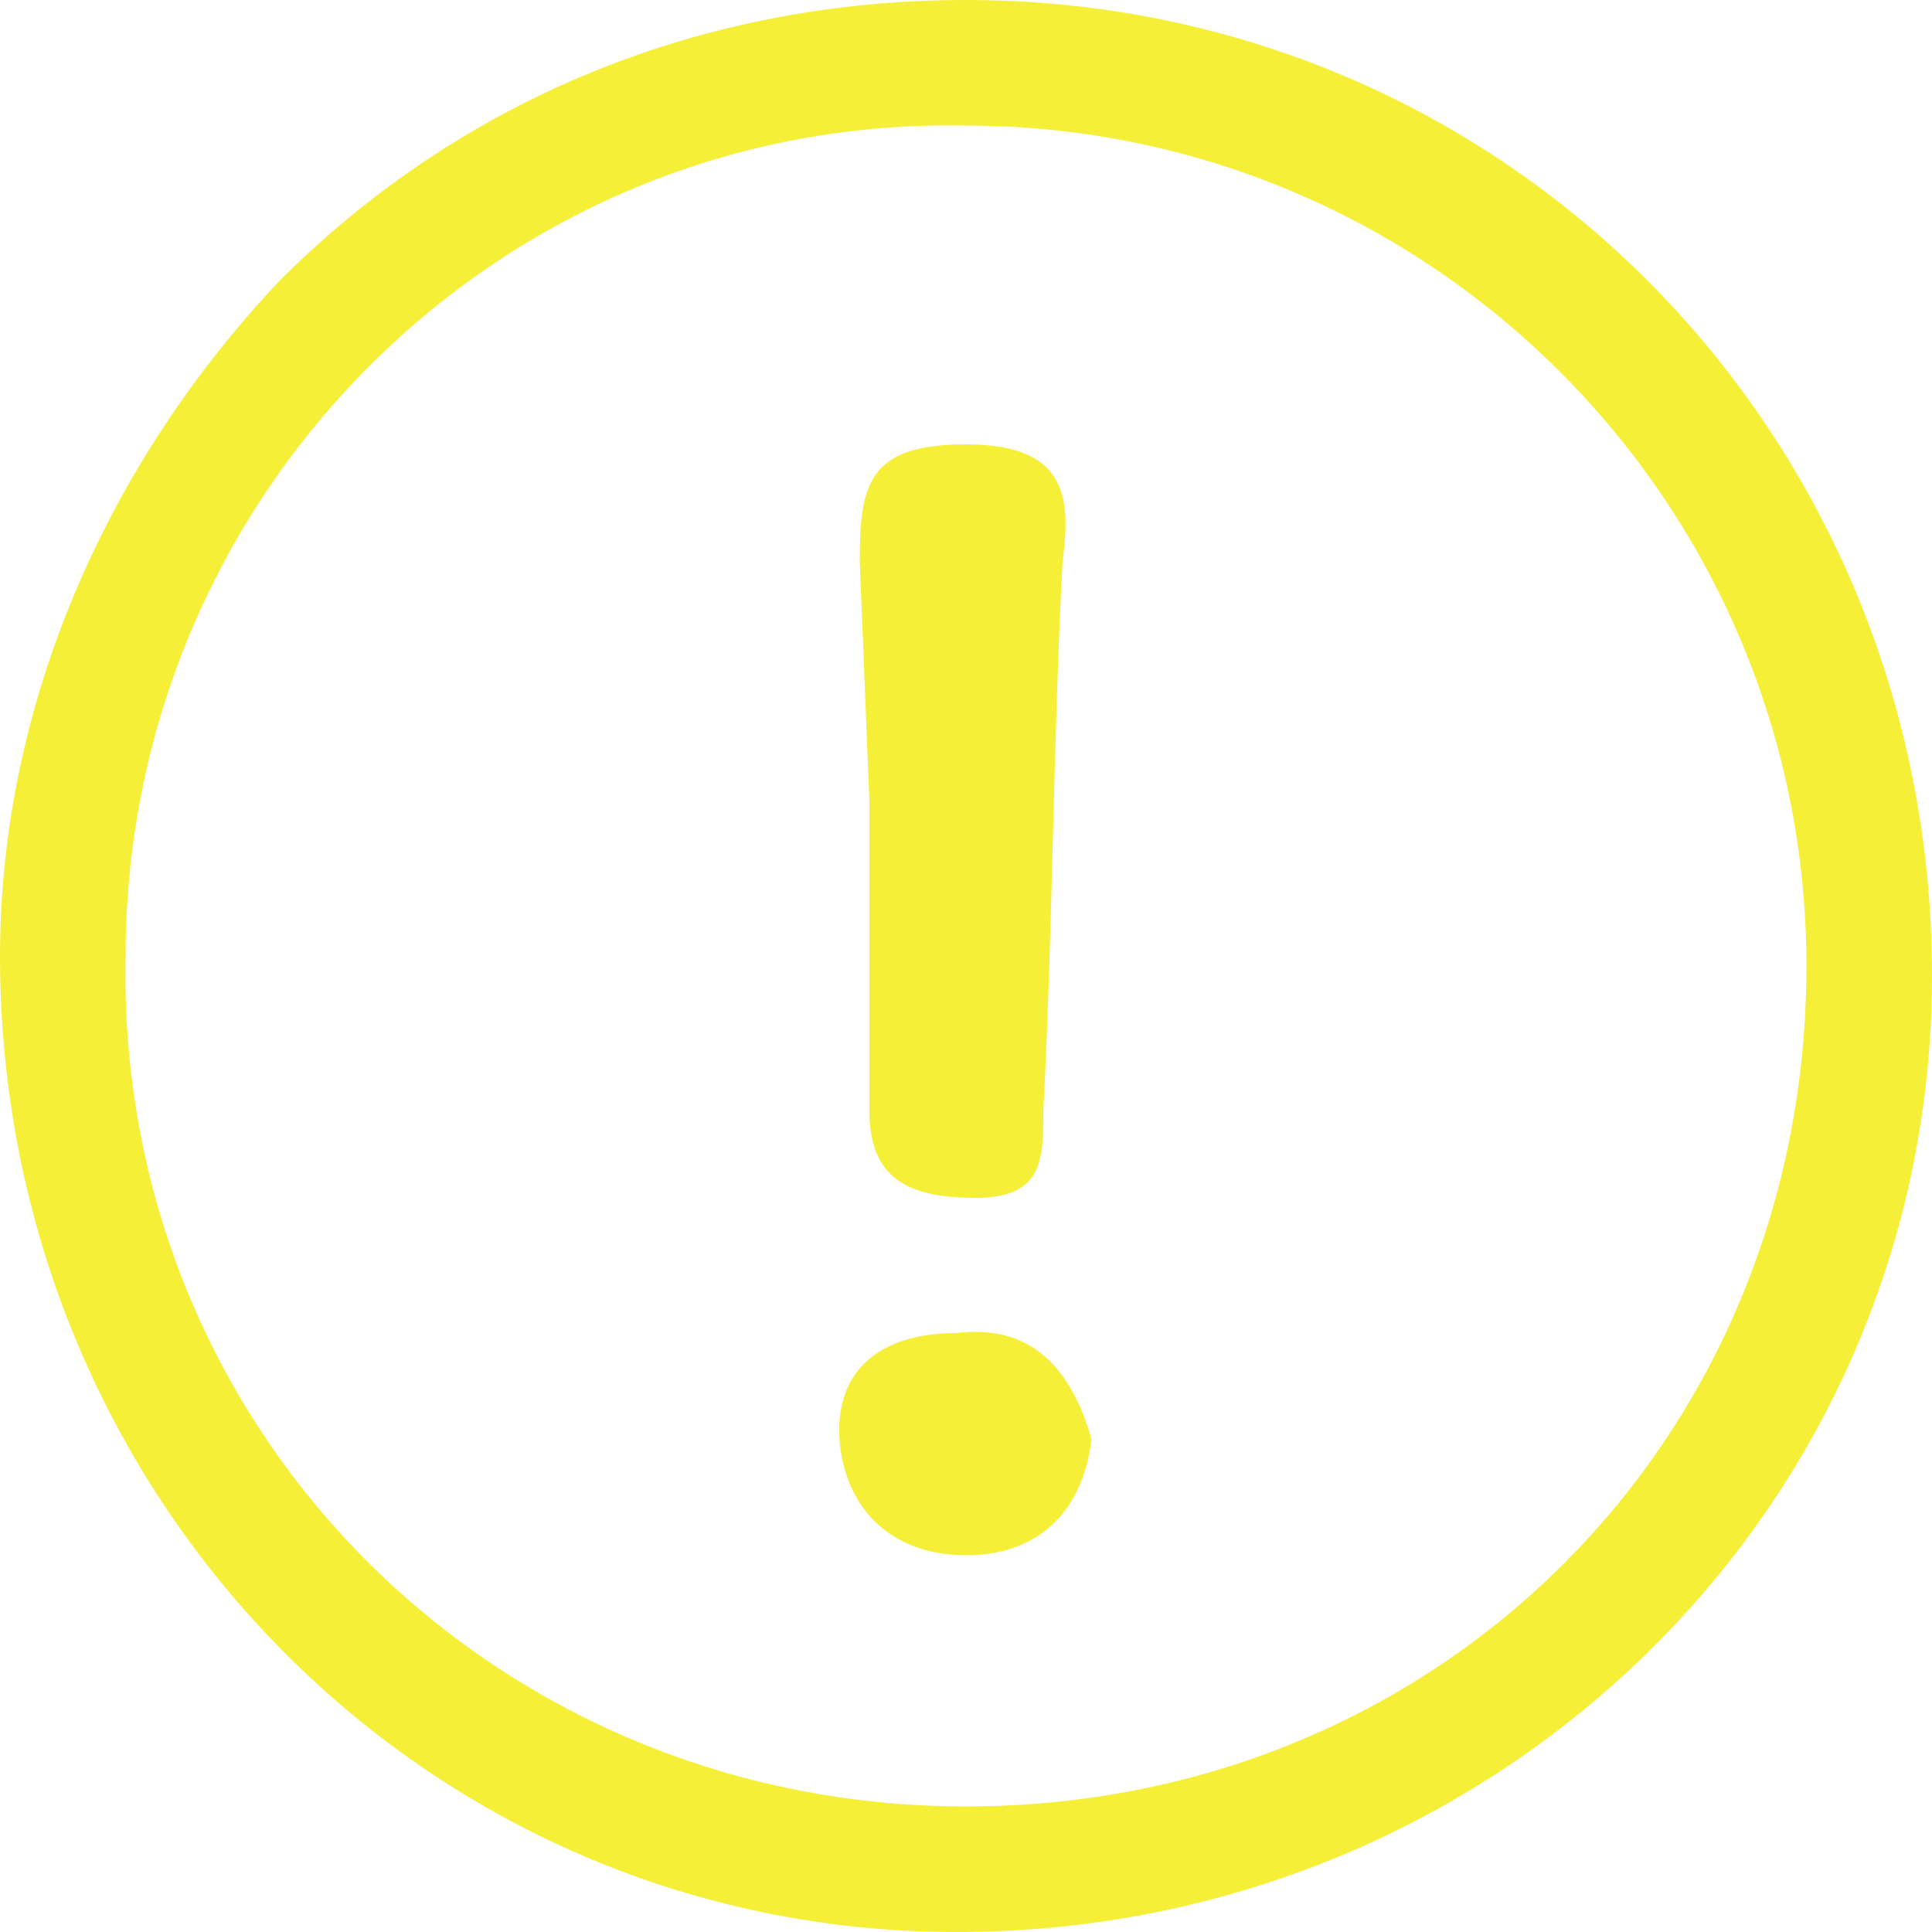
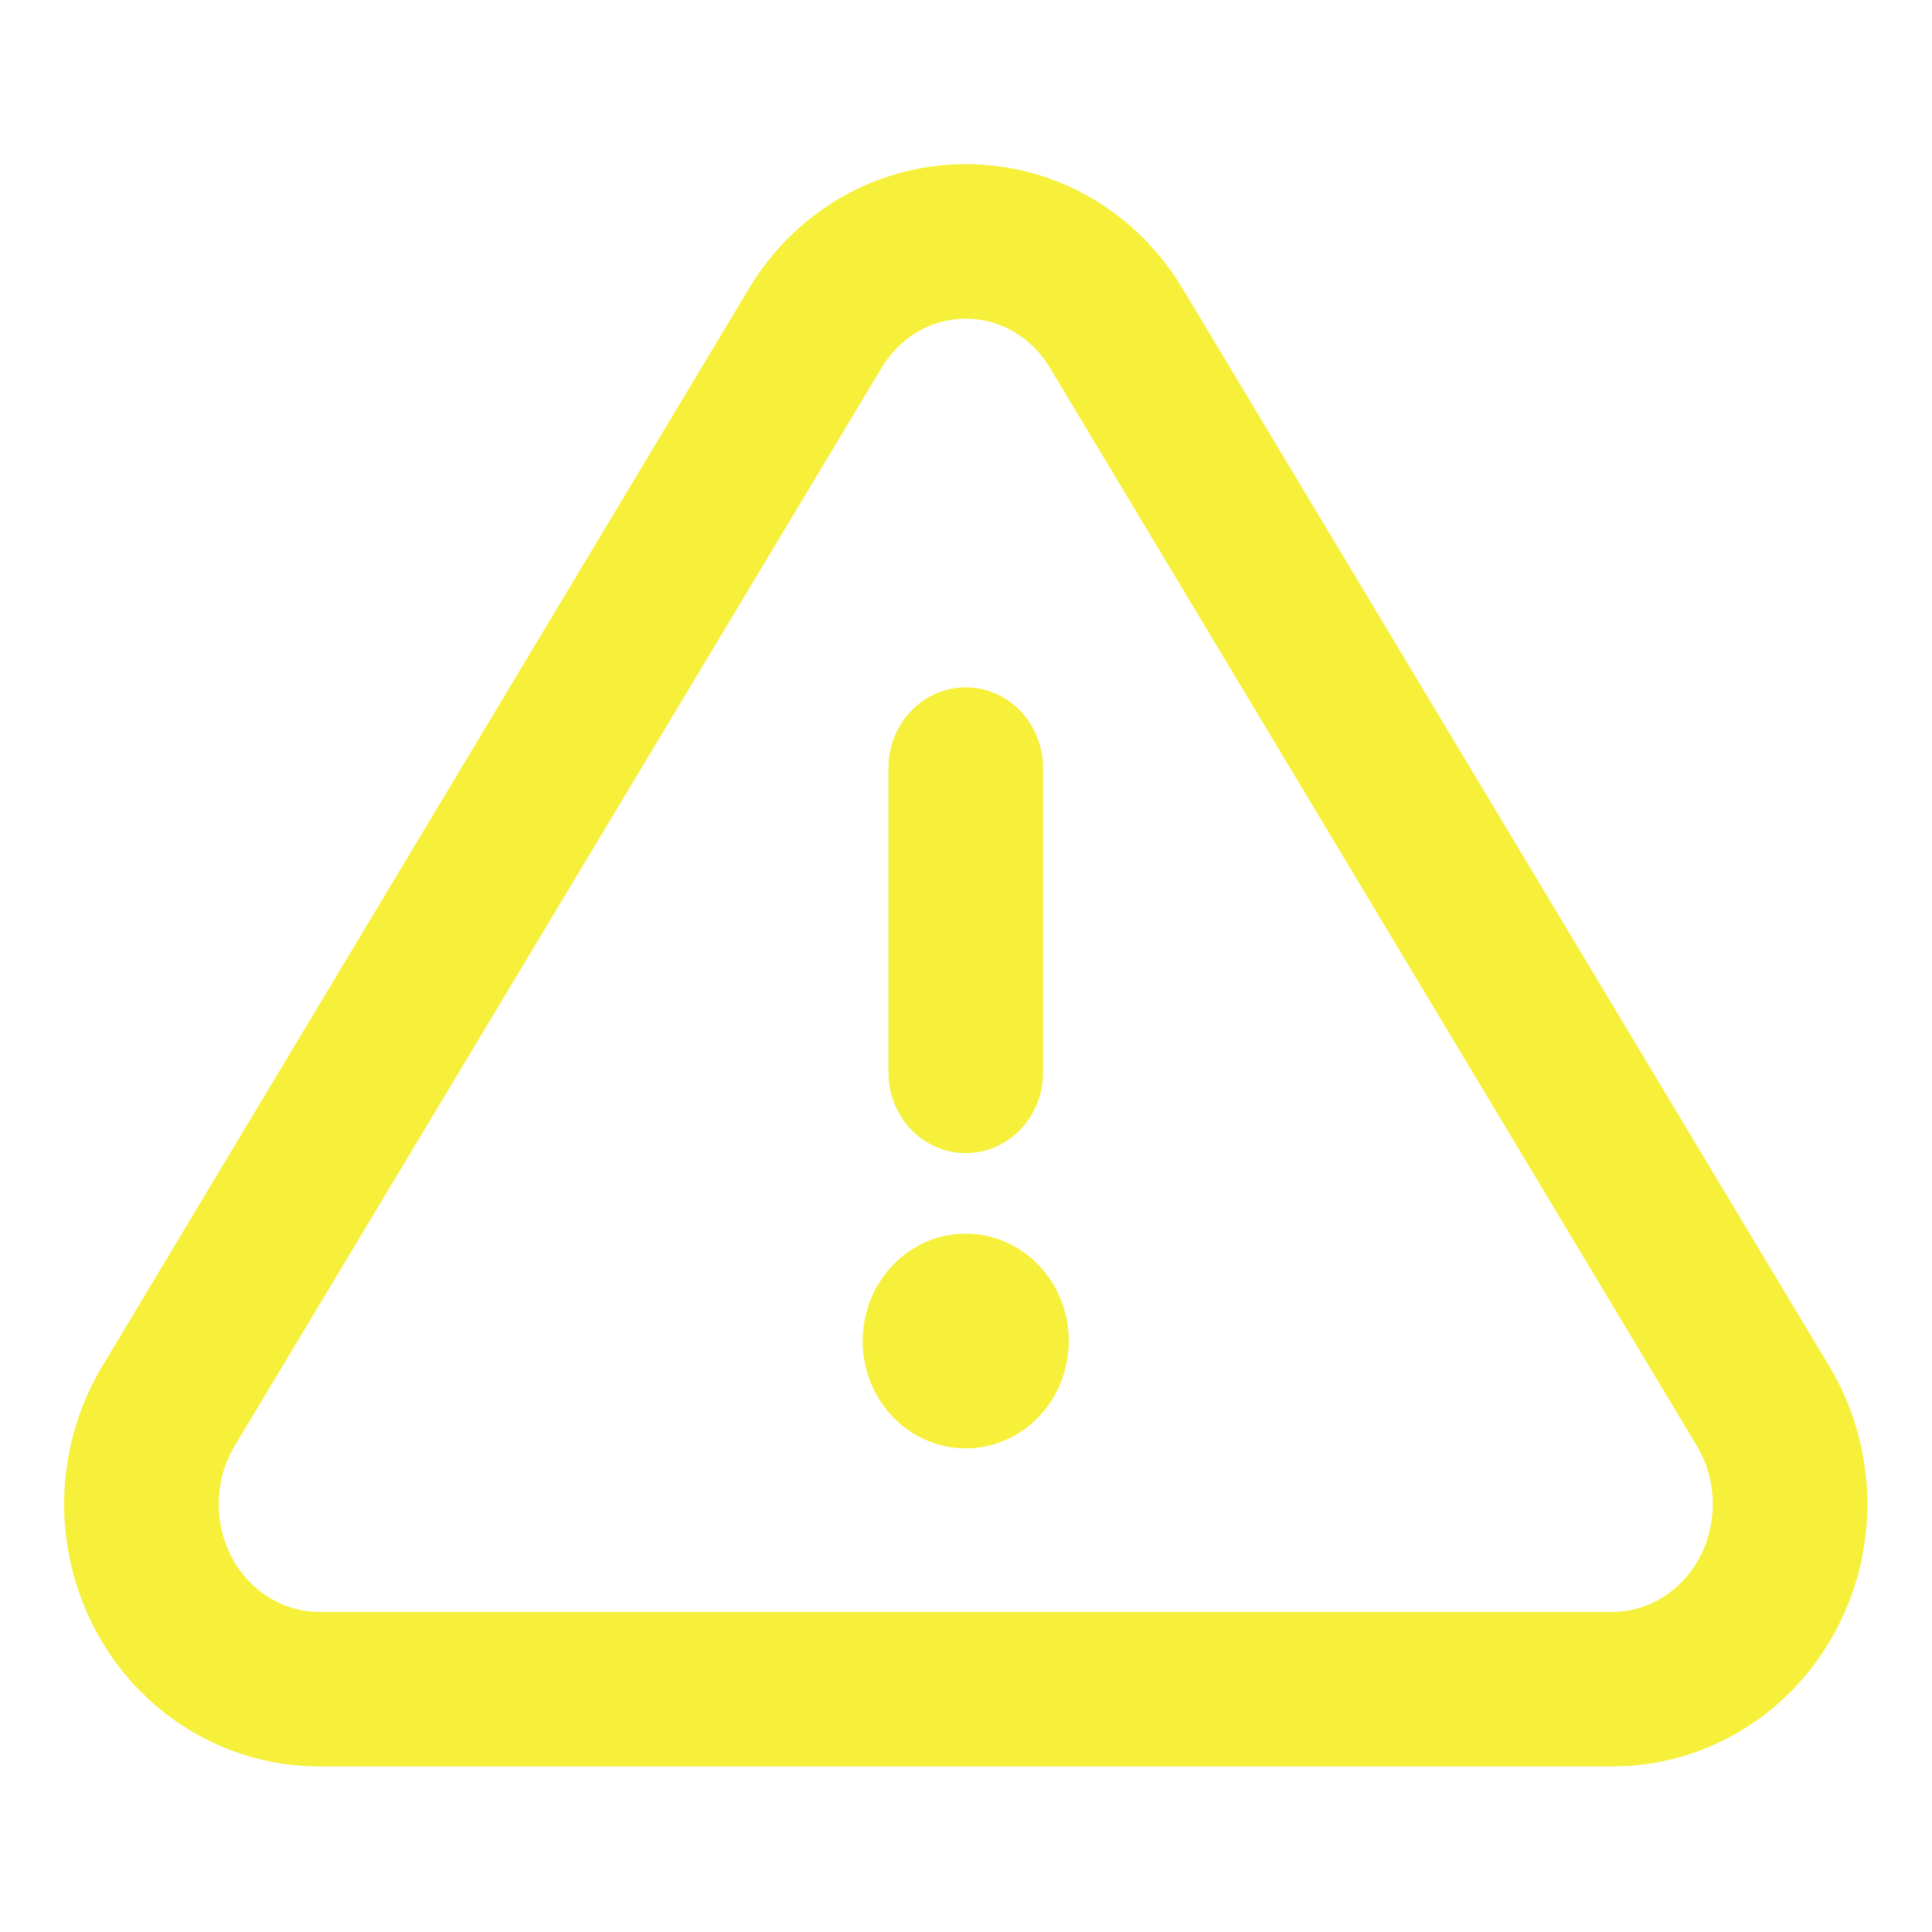
- <svg xmlns="http://www.w3.org/2000/svg" t="1774537815495" class="icon" viewBox="0 0 1024 1024" version="1.1" p-id="2572" width="64" height="64">
-   <path d="M512 0C373.76 0 245.76 51.2 148.48 148.48 56.32 245.76 0 373.76 0 506.88 0 793.6 225.28 1024 506.88 1024c286.72 0 517.12-225.28 517.12-506.88C1024 230.4 798.72 0 512 0z m0 957.44c-250.88 0-450.56-199.68-445.44-450.56 0-245.76 199.68-445.44 445.44-440.32 245.76 0 445.44 199.68 445.44 445.44 0 250.88-194.56 445.44-445.44 445.44zM460.8 424.96v163.84c0 35.84 20.48 46.08 56.32 46.08 35.84 0 35.84-20.48 35.84-46.08 5.12-97.28 5.12-194.56 10.24-291.84 5.12-35.84 0-61.44-51.2-61.44S455.68 256 455.68 296.96L460.8 424.96z m117.76 337.92c-5.12 40.96-30.72 61.44-66.56 61.44-35.84 0-61.44-20.48-66.56-56.32-5.12-40.96 20.48-61.44 61.44-61.44 40.96-5.12 61.44 20.48 71.68 56.32z" fill="#f6ef37" p-id="2573" />
+ <svg xmlns="http://www.w3.org/2000/svg" t="1778988756750" class="icon" viewBox="0 0 1024 1024" version="1.1" p-id="10474" width="64" height="64">
+   <path d="M511.867 87c47.178 0 90.321 24.895 114.925 65.945l342.794 571.238c25.539 42.56 26.884 95.979 3.569 139.784-23.567 44.422-68.98 72.27-118.495 72.27H169.073c-49.516 0-94.928-27.848-118.469-72.221-23.341-43.854-21.995-97.273 3.543-139.833L396.93 152.964C421.545 111.894 464.689 87 511.867 87z m0 81.92c-18.139 0-34.731 9.574-44.683 26.177L124.391 766.334c-10.737 17.892-11.311 40.706-1.446 59.24 9.483 17.875 27.205 28.743 46.128 28.743H854.66c18.923 0 36.645-10.868 46.154-28.79 9.84-18.487 9.265-41.3-1.471-59.192L556.538 195.079c-9.94-16.585-26.532-26.159-44.671-26.159z m0 484.948c30.169 0 54.625 25.473 54.625 56.896 0 31.422-24.456 56.896-54.625 56.896s-54.625-25.474-54.625-56.896c0-31.423 24.456-56.896 54.625-56.896z m0-289.545c22.618 0 40.969 19.113 40.969 42.672v161.519c0 23.559-18.35 42.672-40.97 42.672-22.618 0-40.968-19.113-40.968-42.671v-161.52c0-23.559 18.35-42.672 40.969-42.672z" fill="#f6f03b" p-id="10475" />
</svg>
